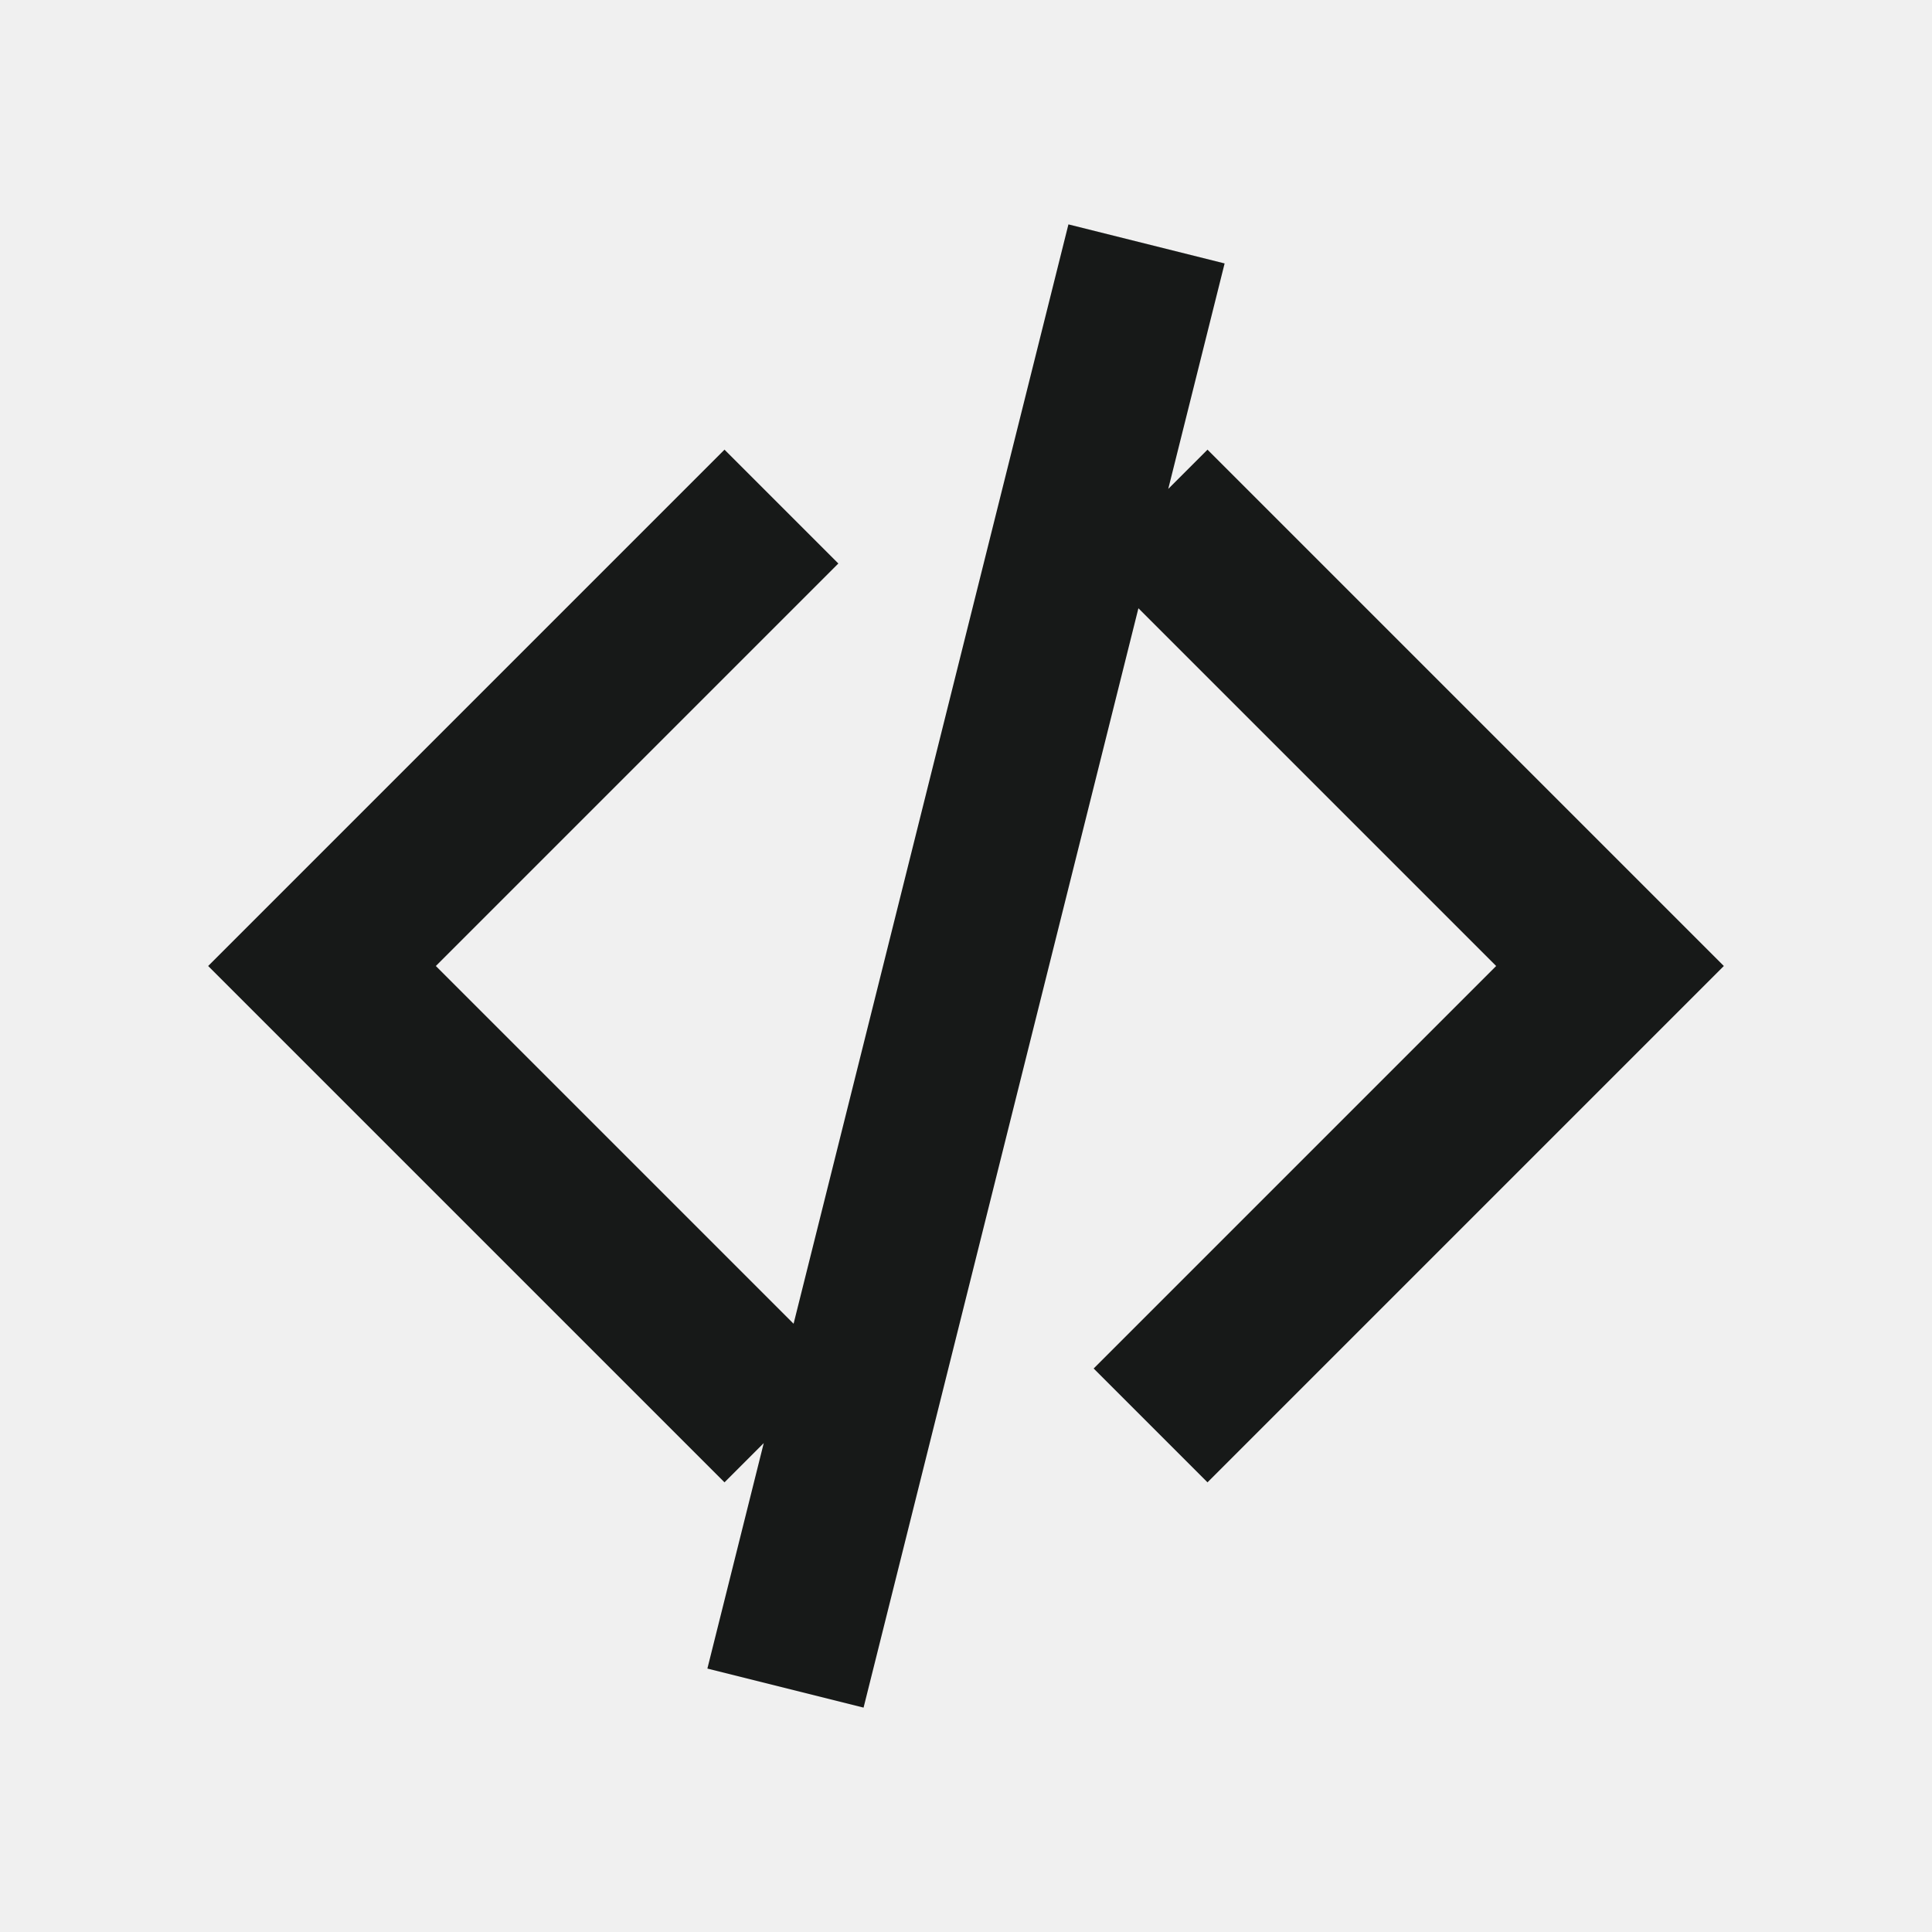
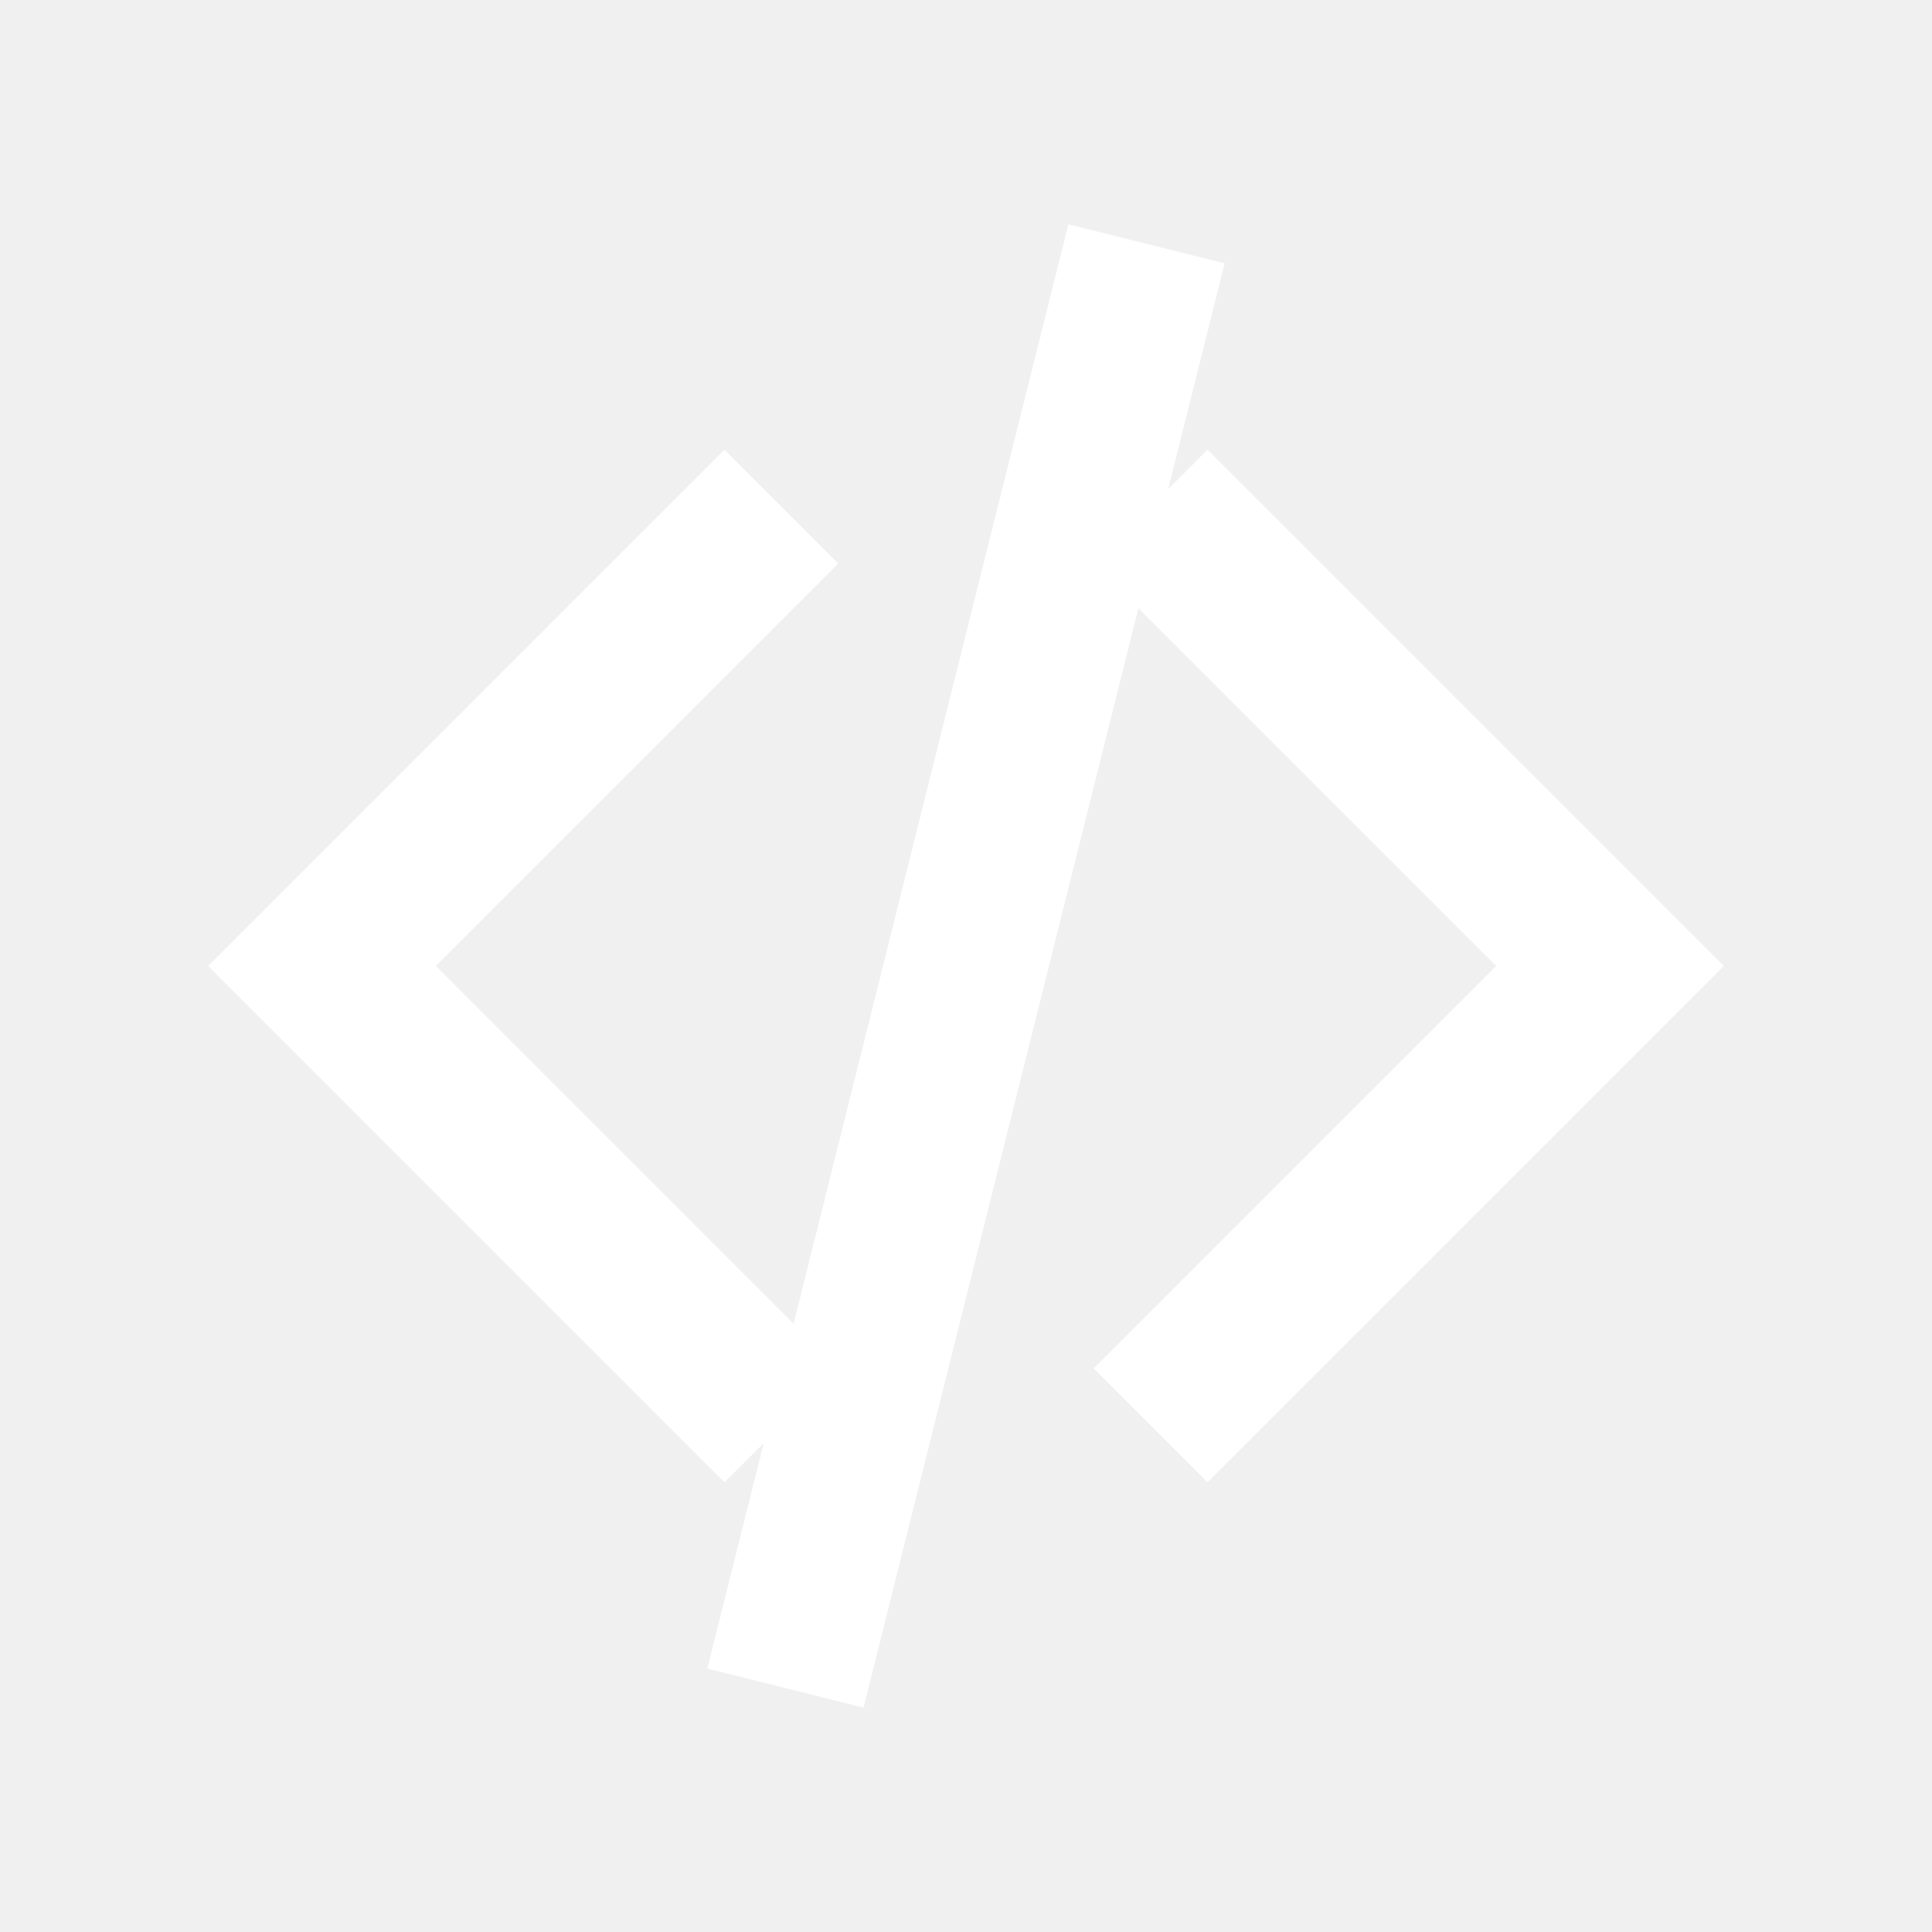
- <svg xmlns="http://www.w3.org/2000/svg" viewBox="0 0 24 24" fill="none" stroke="#171918" stroke-width="2" stroke-linecap="square" stroke-linejoin="miter">
+ <svg xmlns="http://www.w3.org/2000/svg" viewBox="0 0 24 24" fill="none" stroke="#ffffff" stroke-width="2" stroke-linecap="square" stroke-linejoin="miter">
  <path d="m9 7-5 5 5 5m6-10 5 5-5 5M14 4l-4 16" />
</svg>
